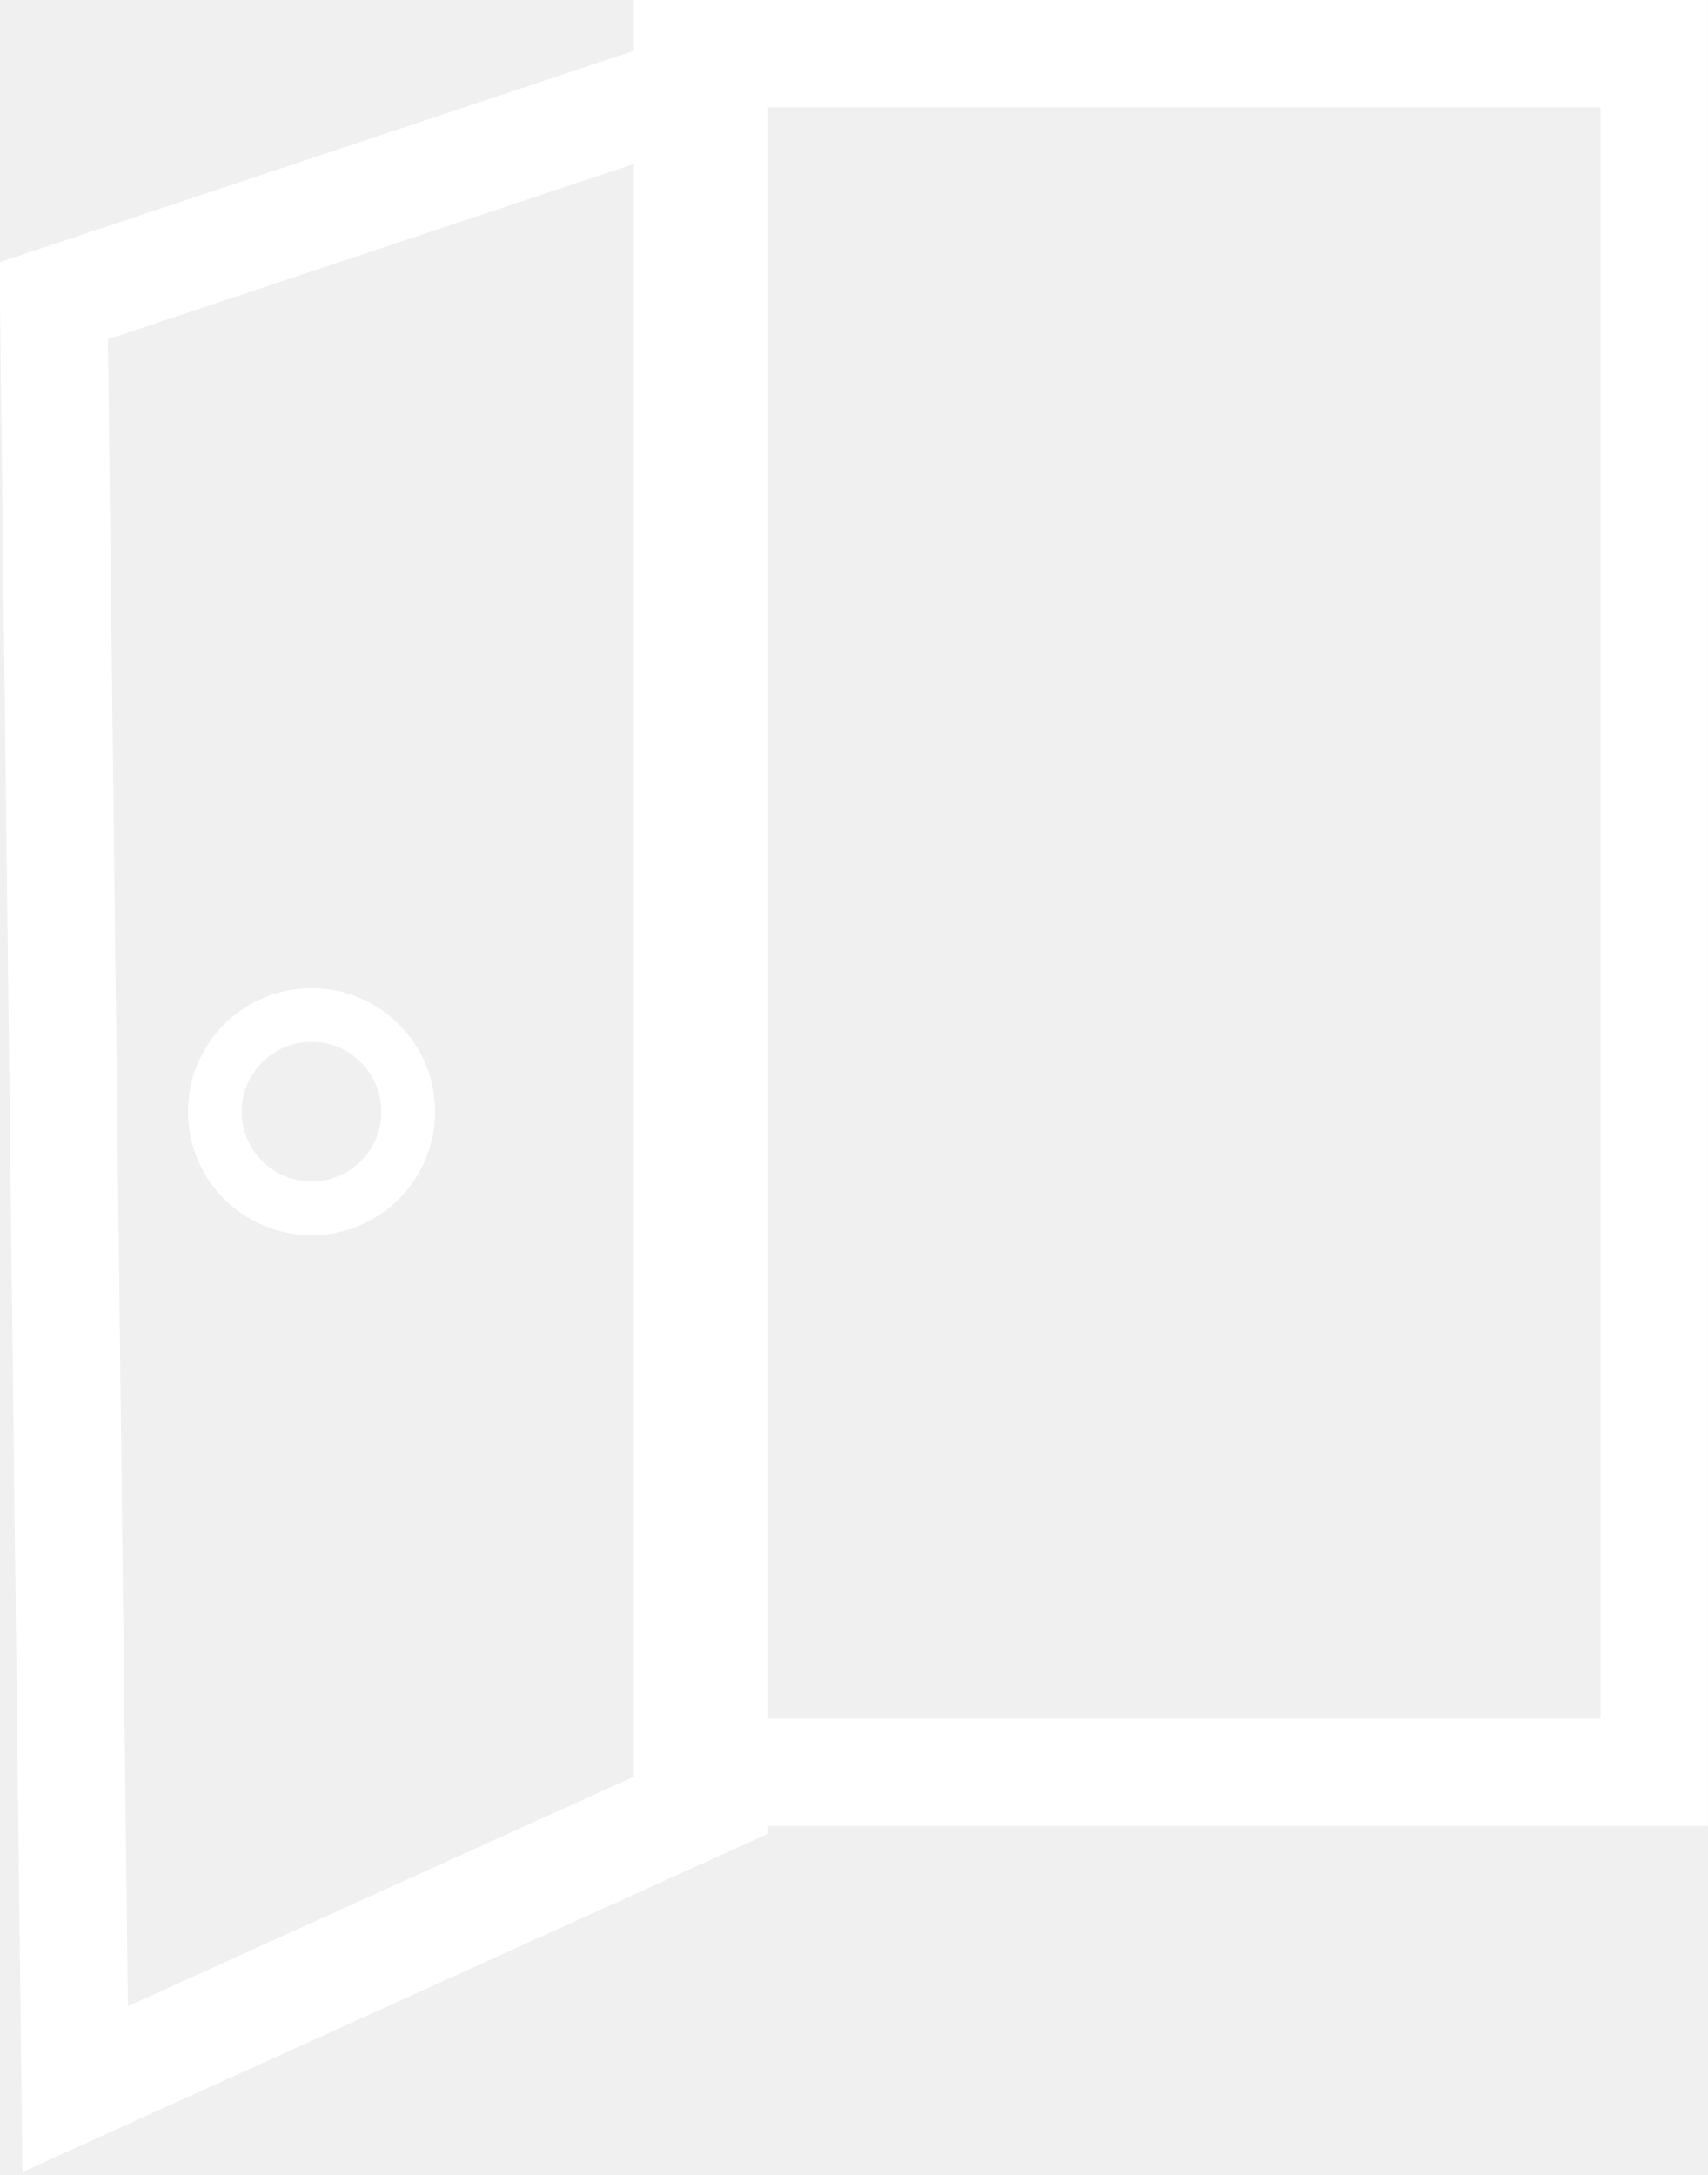
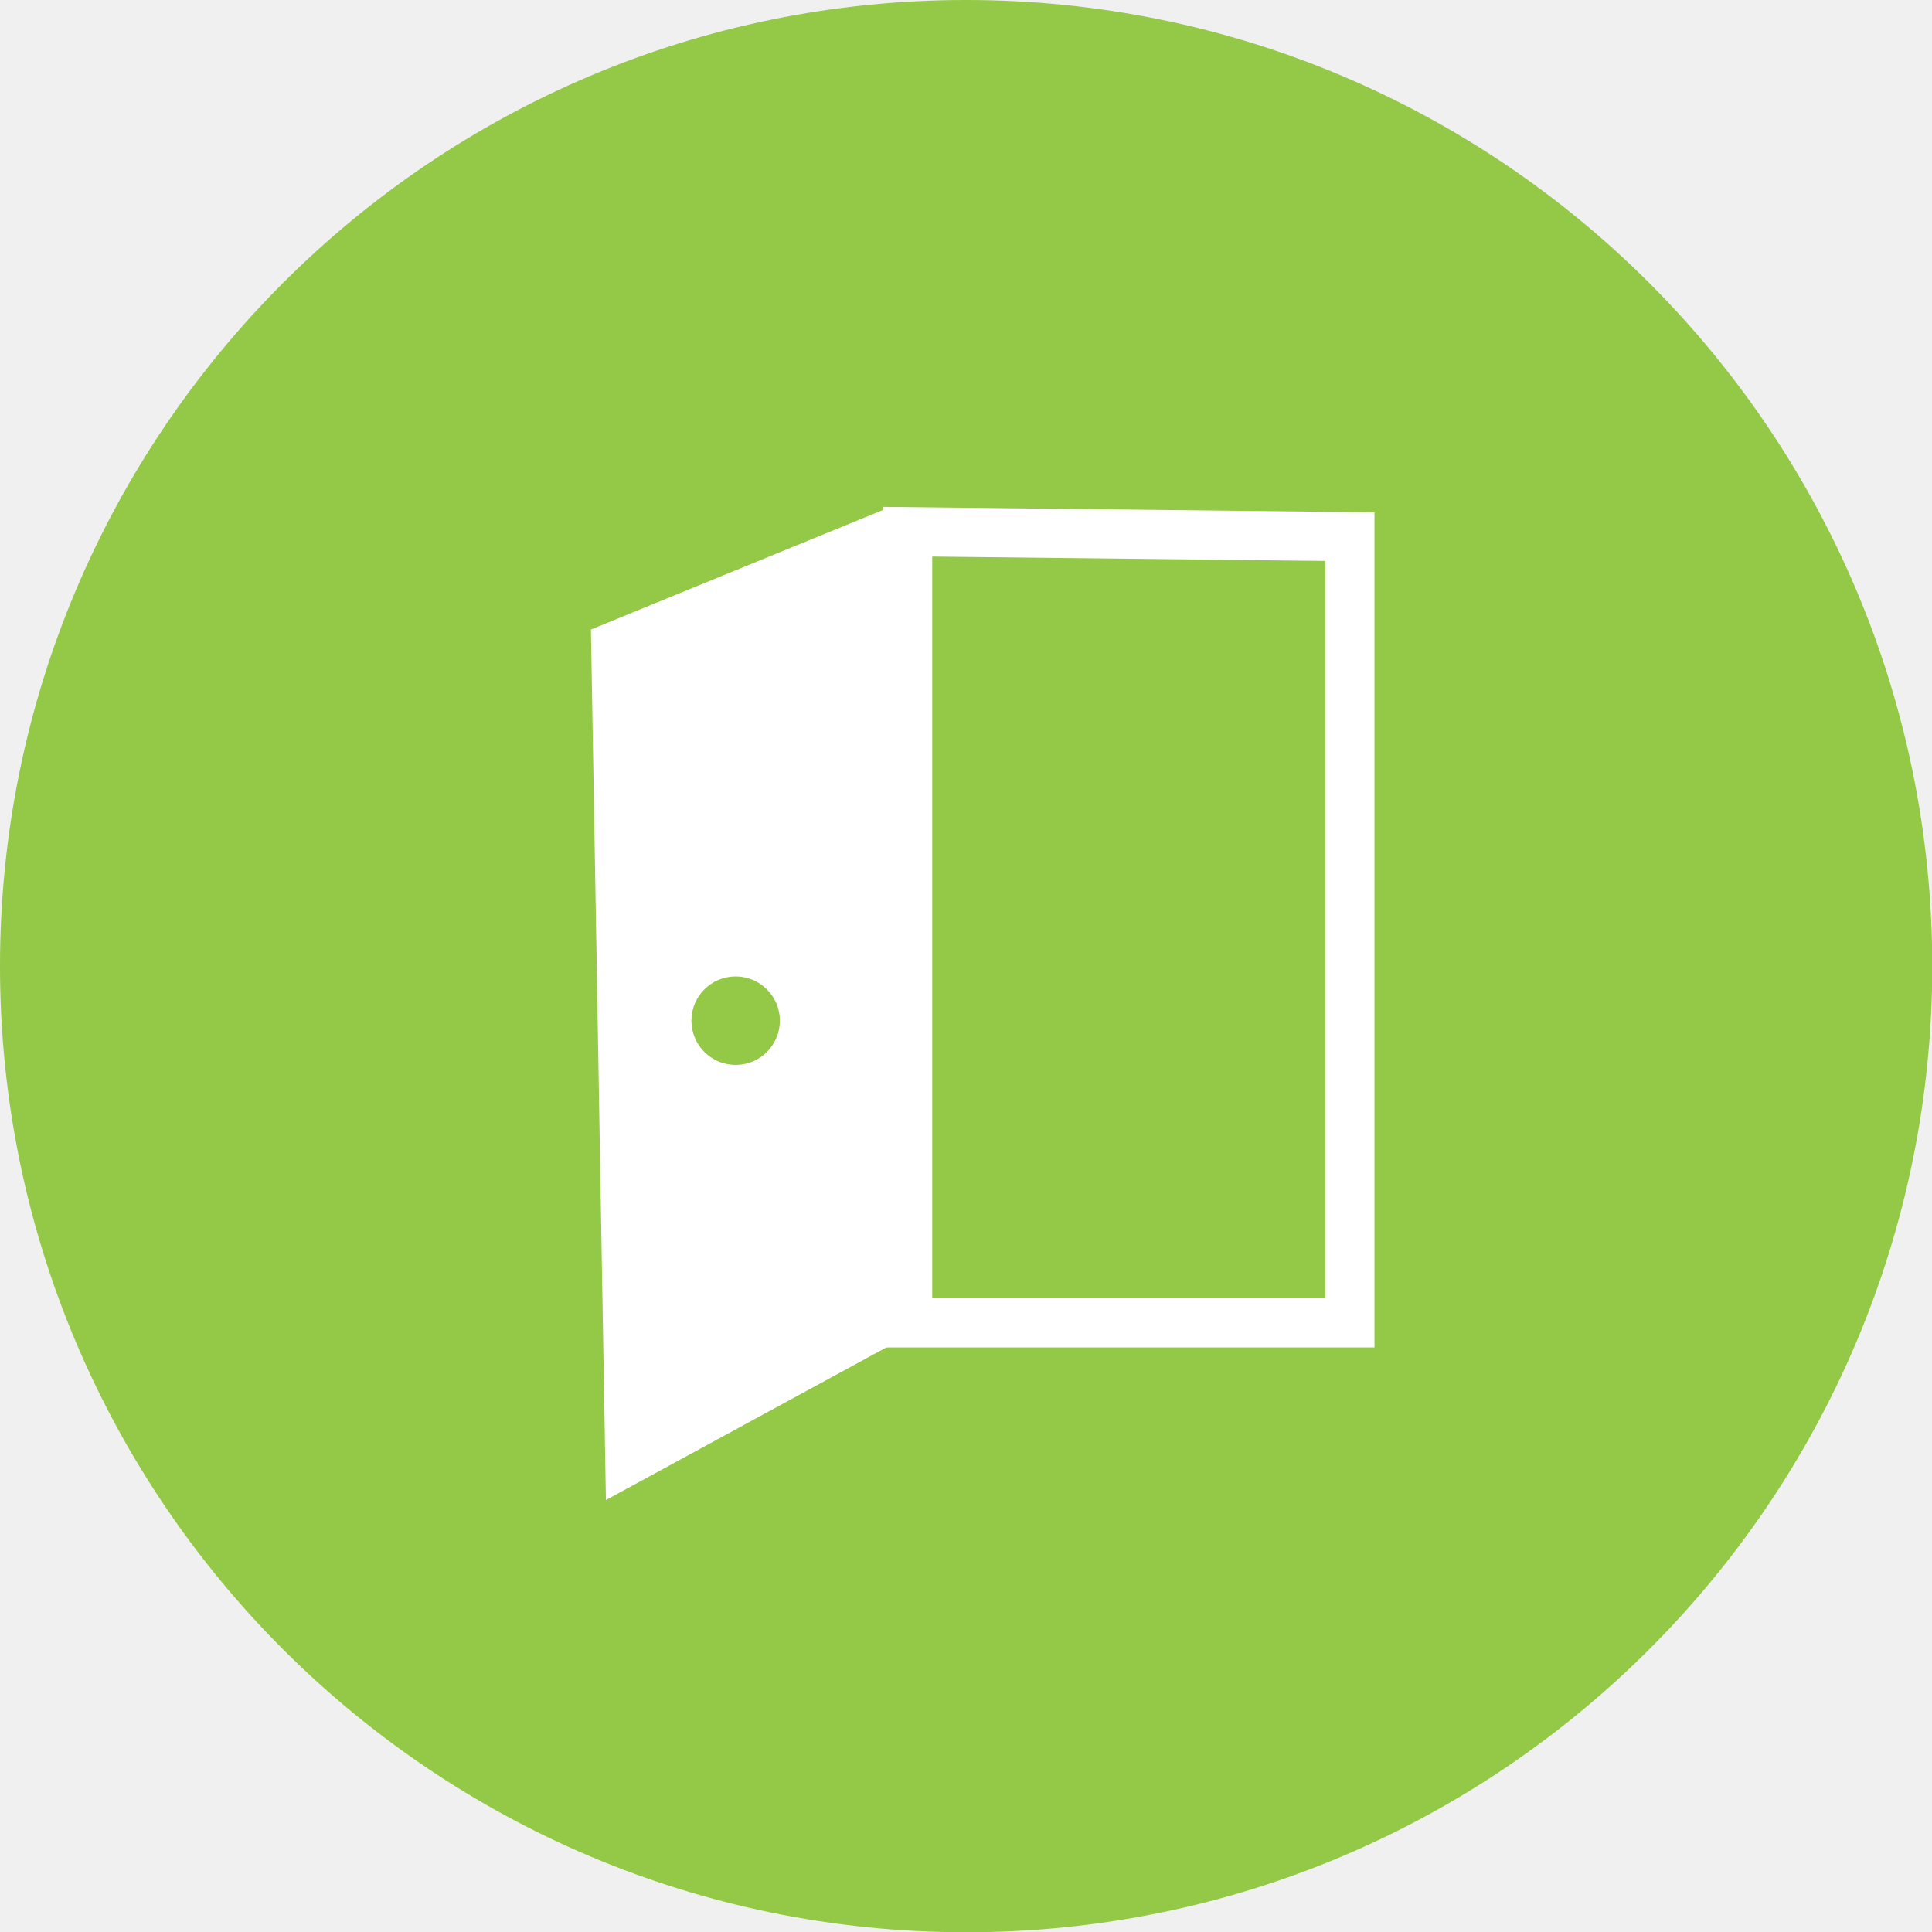
- <svg xmlns="http://www.w3.org/2000/svg" version="1.1" id="Layer_1" x="0px" y="0px" viewBox="0 0 31.8 40.5" style="enable-background:new 0 0 31.8 40.5;" xml:space="preserve">
-   <style type="text/css">
- 	.st0{fill:none;stroke:#FFFFFF;stroke-width:2;stroke-miterlimit:10;}
- 	.st1{fill:none;stroke:#FFFFFF;stroke-miterlimit:10;}
- </style>
-   <rect x="12.8" y="1" class="st0" width="18" height="32" />
-   <circle class="st1" cx="5.8" cy="20.7" r="1.8" />
-   <polygon class="st0" points="13.3,33.5 1.4,38.9 1,5.6 13.3,1.5 " />
+ <svg xmlns="http://www.w3.org/2000/svg" id="Layer_1" data-name="Layer 1" viewBox="0 0 78.63 78.63">
+   <defs>
+     <style>.cls-1{fill:#94c847;}.cls-2{fill:none;stroke:#fff;stroke-miterlimit:10;stroke-width:2px;}.cls-3{fill:#fff;}</style>
+   </defs>
+   <circle class="cls-1" cx="39.32" cy="39.32" r="39.32" />
+   <polygon class="cls-2" points="36.94 21.64 54.94 21.84 54.94 53.84 36.94 53.84 36.94 21.64" />
+   <polygon class="cls-3" points="36.2 54.77 24.66 61.05 24.05 25.62 36 20.73 36.2 54.77" />
+   <circle class="cls-1" cx="29.94" cy="41.54" r="1.8" />
</svg>
